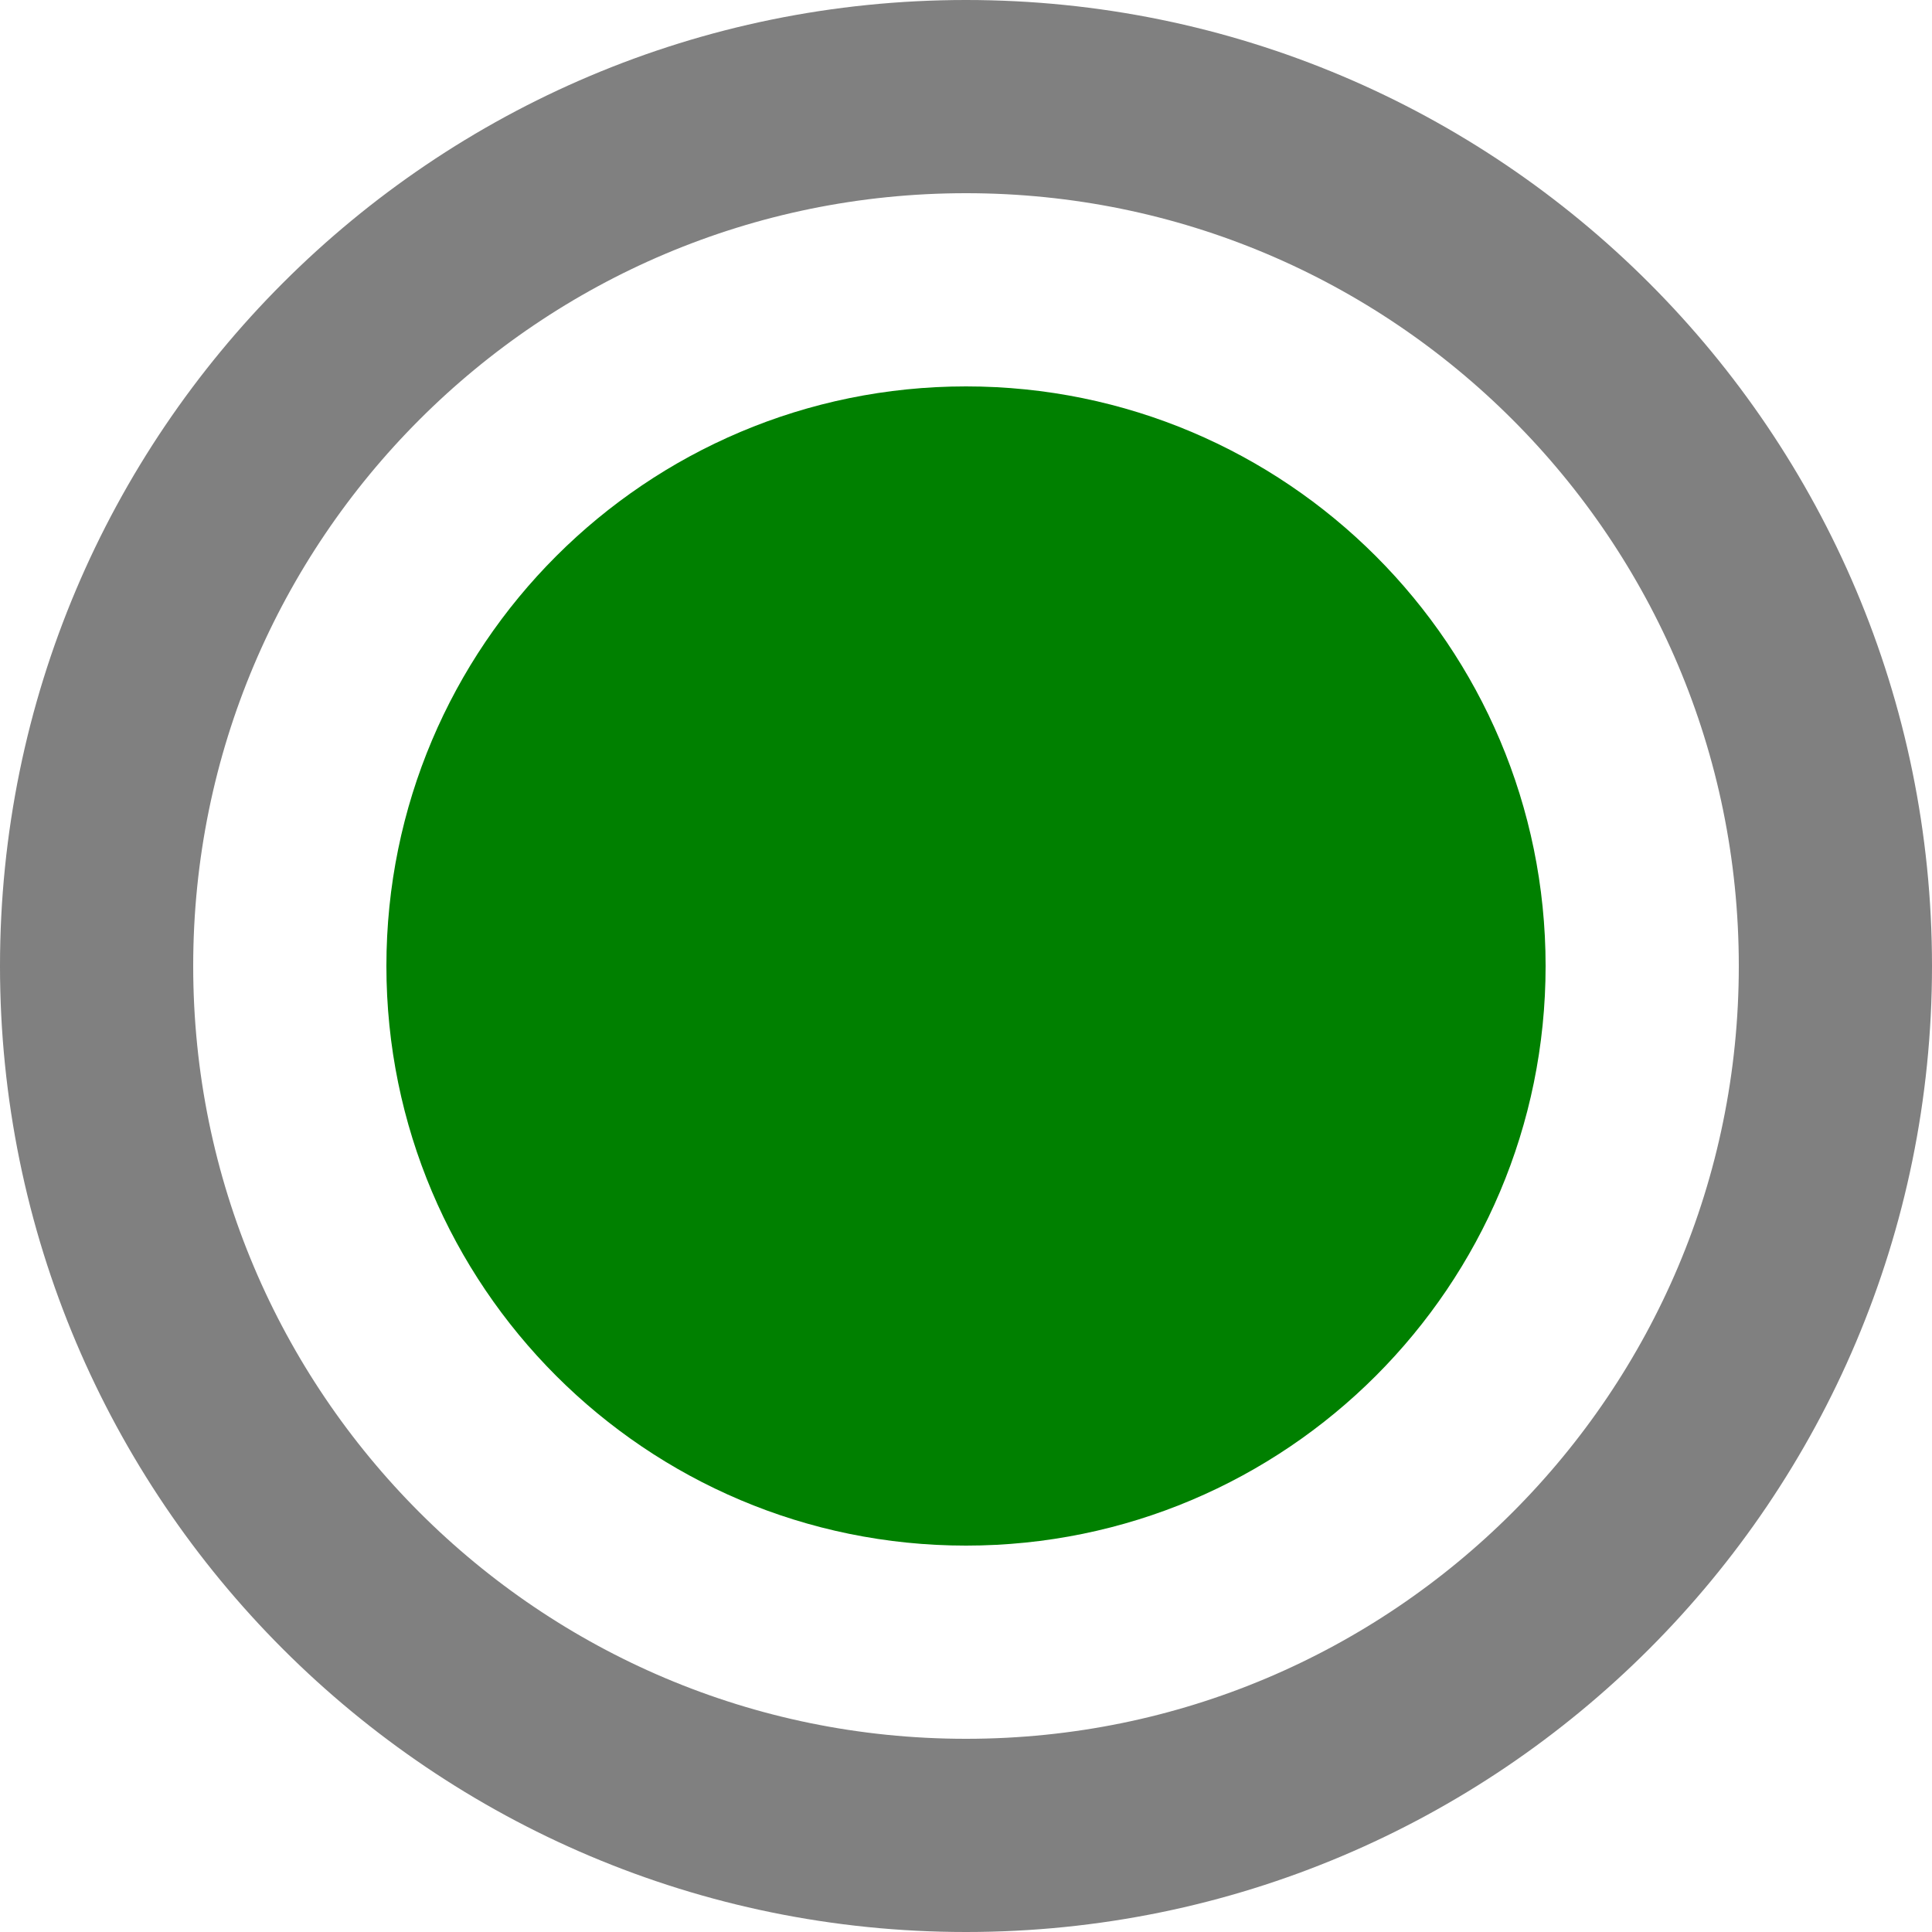
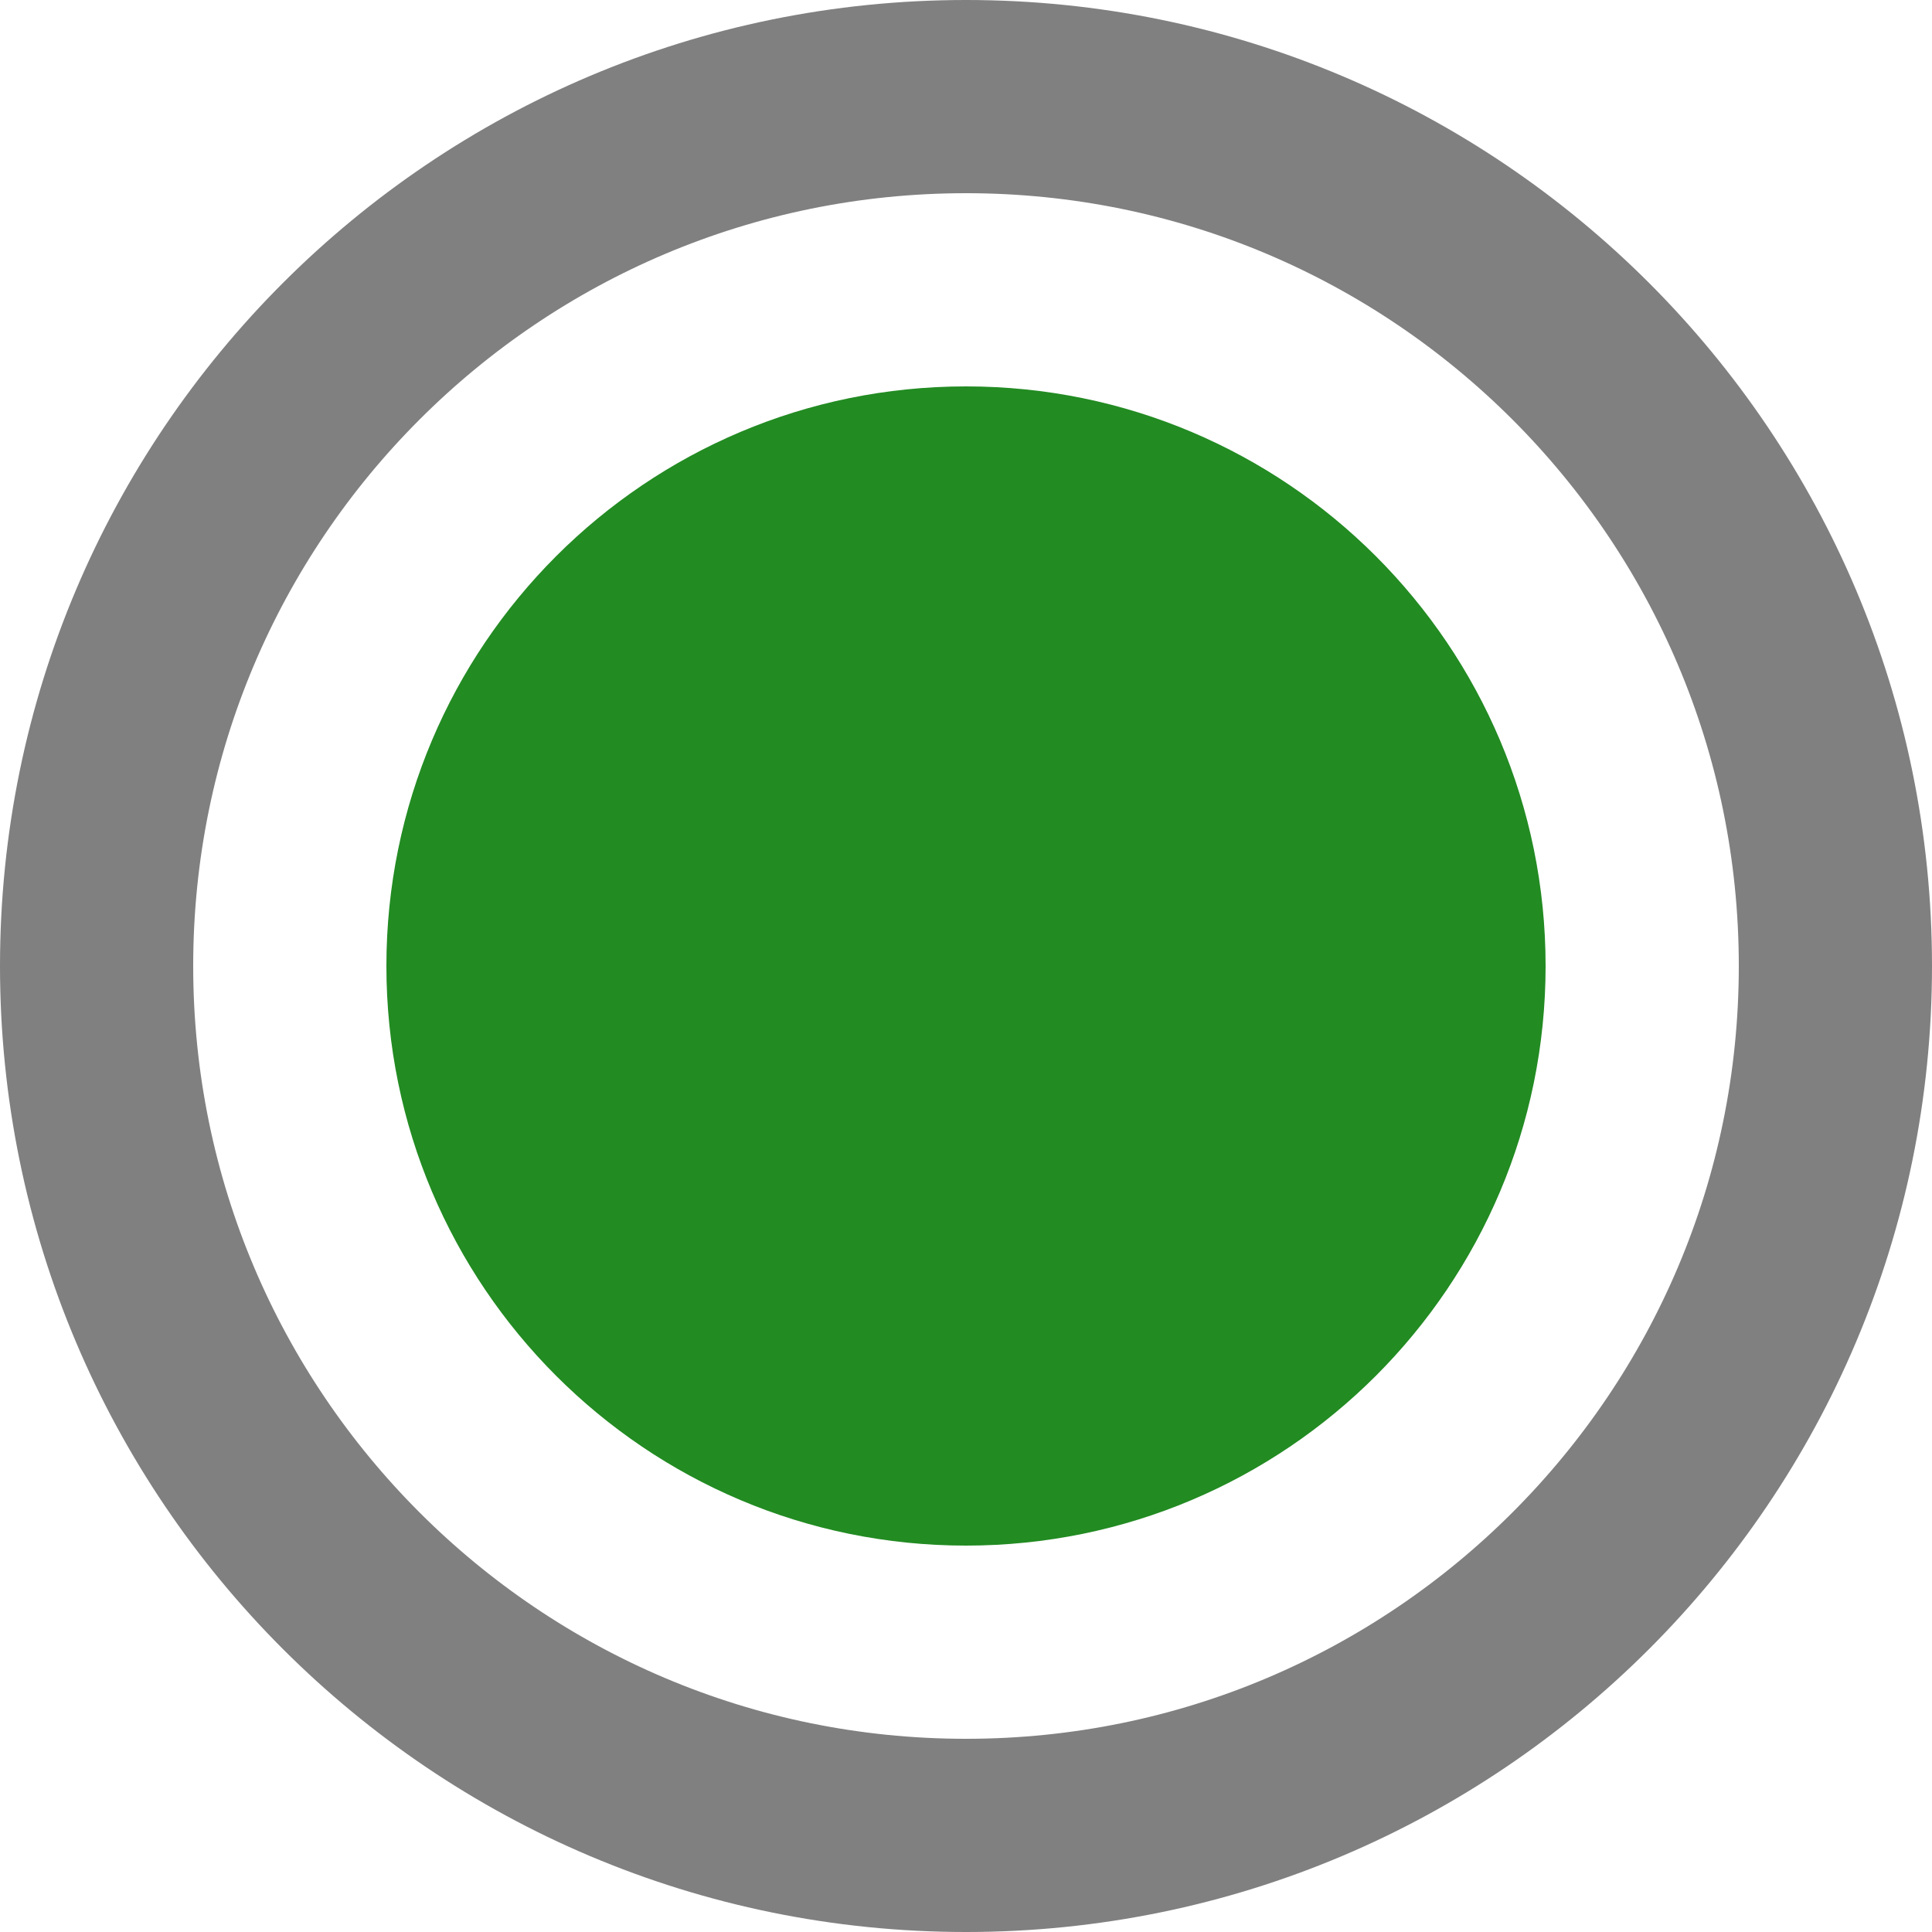
<svg xmlns="http://www.w3.org/2000/svg" version="1.1" viewBox="0 0 10 10">
-   <circle cx="5" cy="5" r="4.5" stroke-width="1" fill="none" stroke="gray" />
-   <circle cx="5" cy="5" r="3" fill="green" />
+   <defs>
+     <style>
+       
+                svg .form-control-outline {
+                fill: none;
+                stroke: gray;
+                }
+ 
+                svg .form-control-checked-interior {
+                fill: forestgreen;
+                }
+       
+     </style>
+   </defs>
+   <circle class="form-control-outline" cx="5" cy="5" r="4.5" stroke-width="1" />
+   <circle class="form-control-checked-interior" cx="5" cy="5" r="3" />
</svg>
